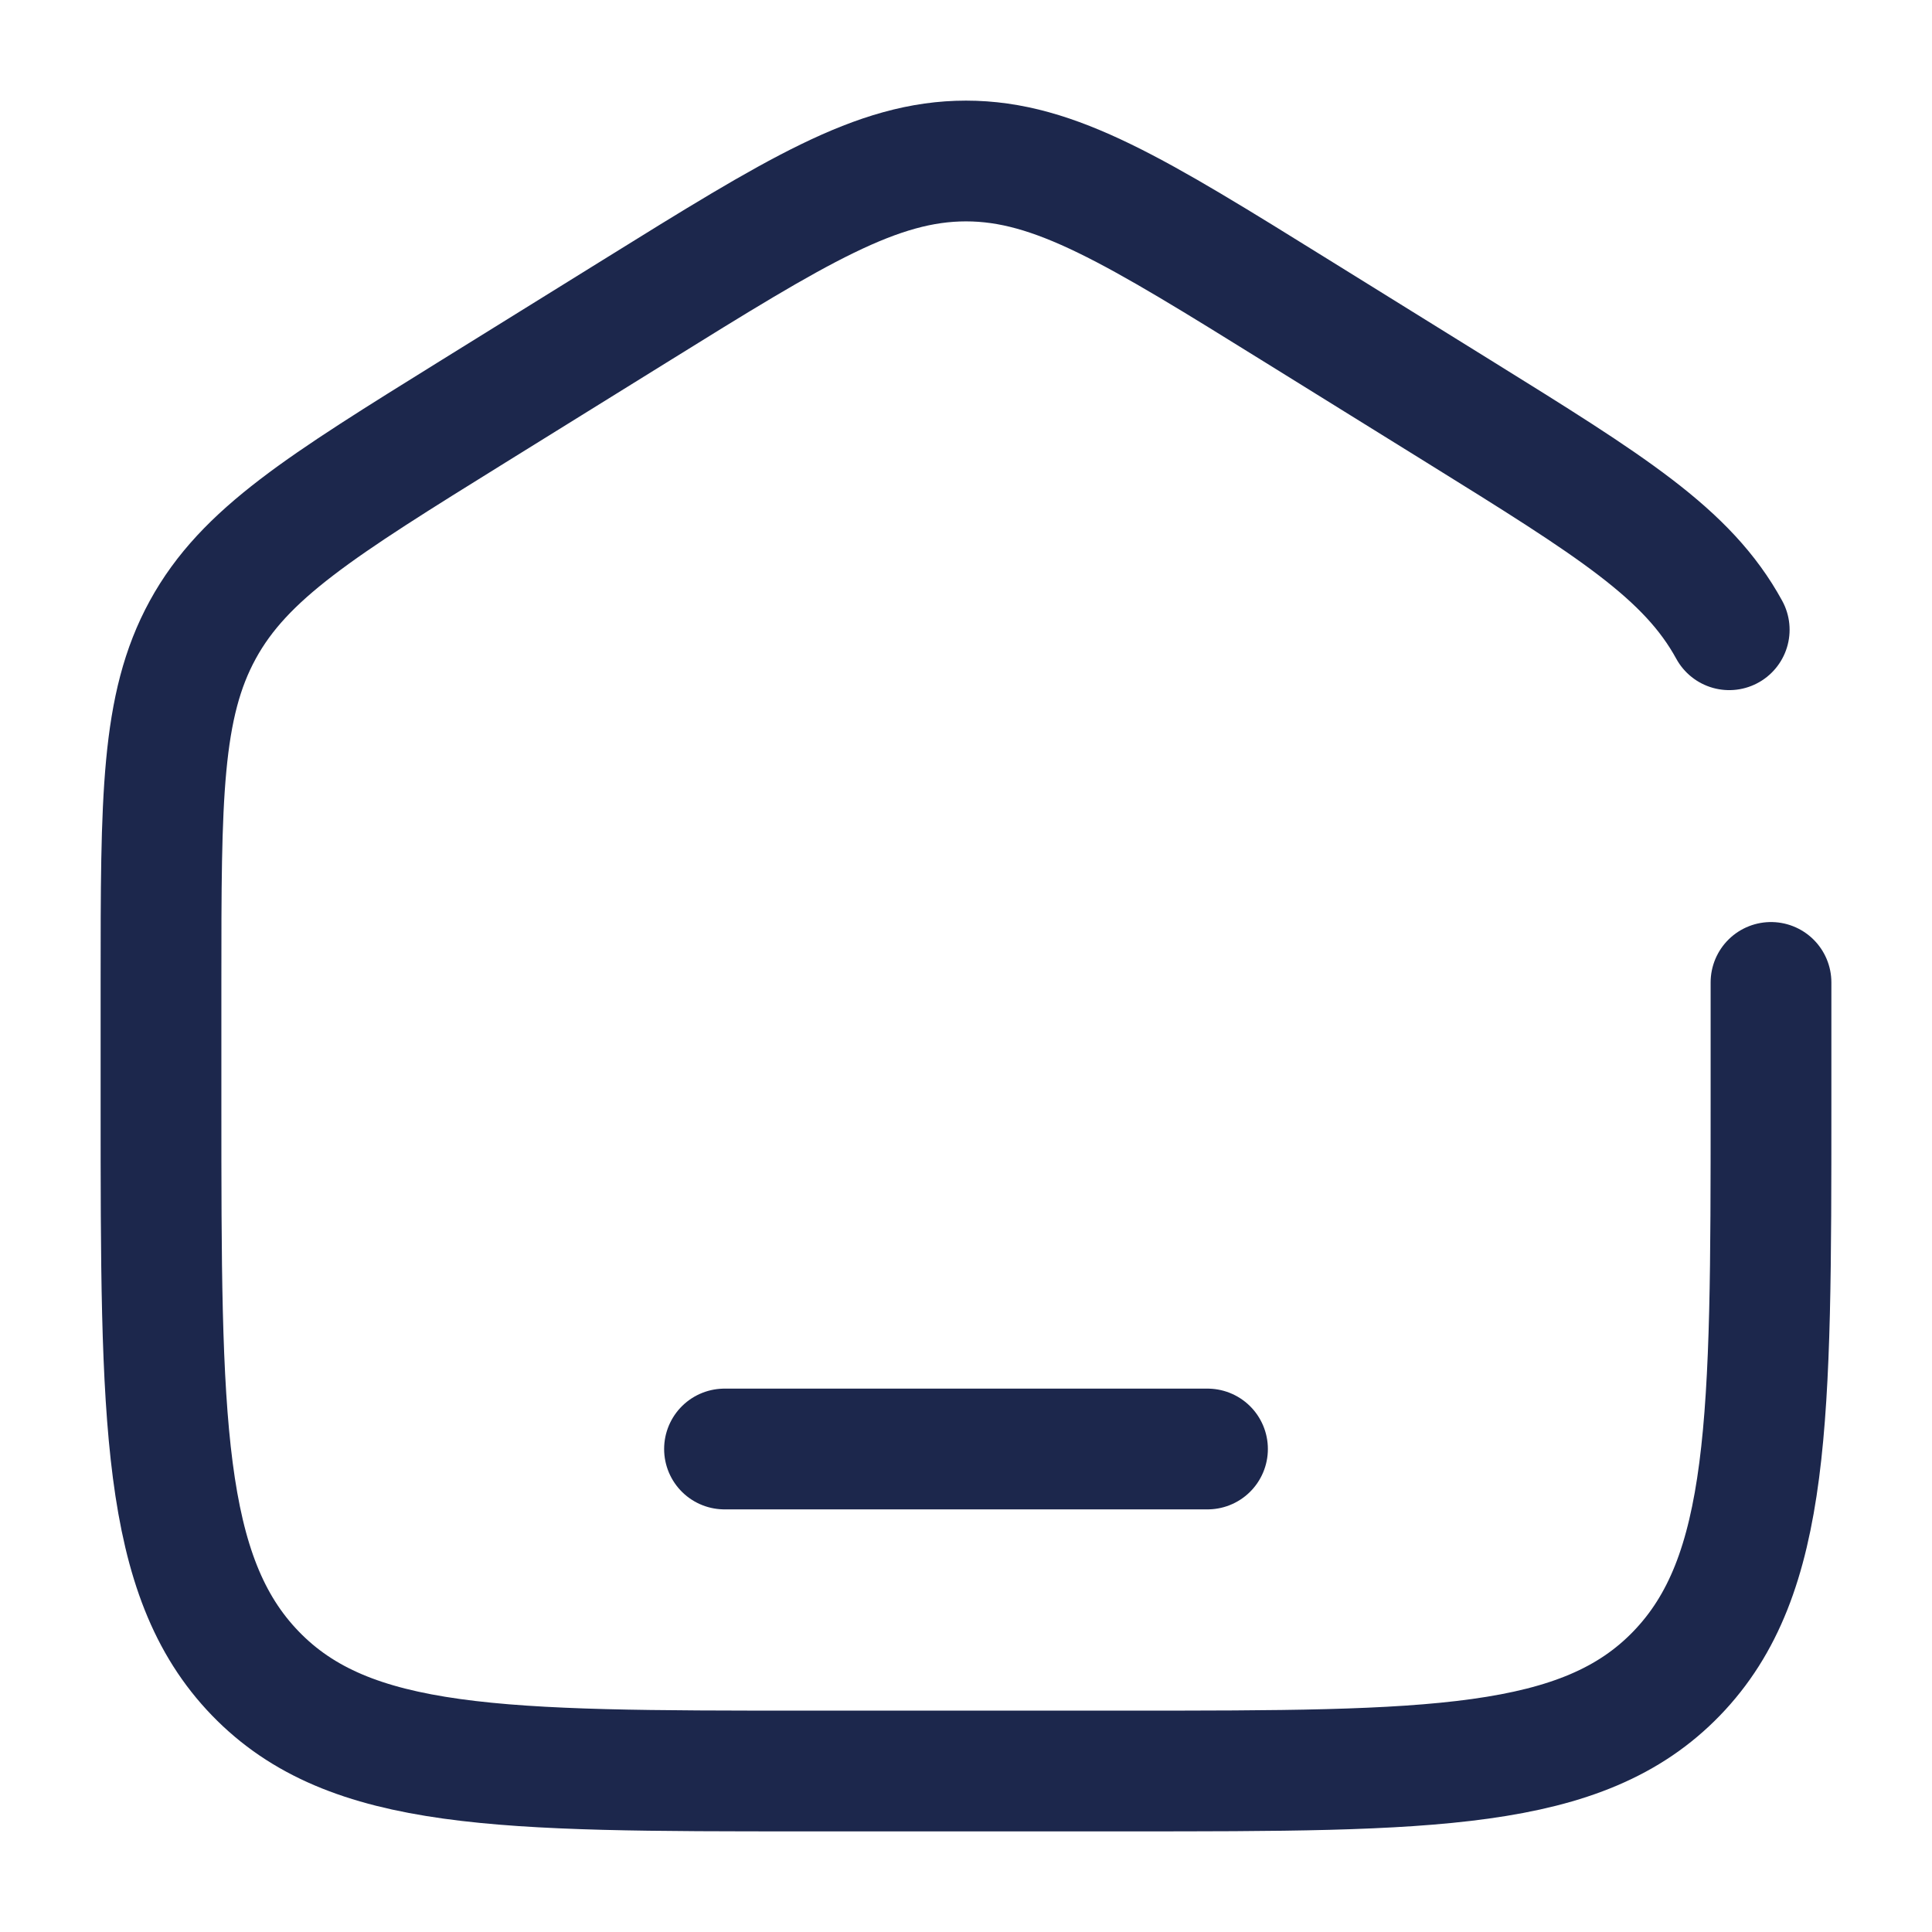
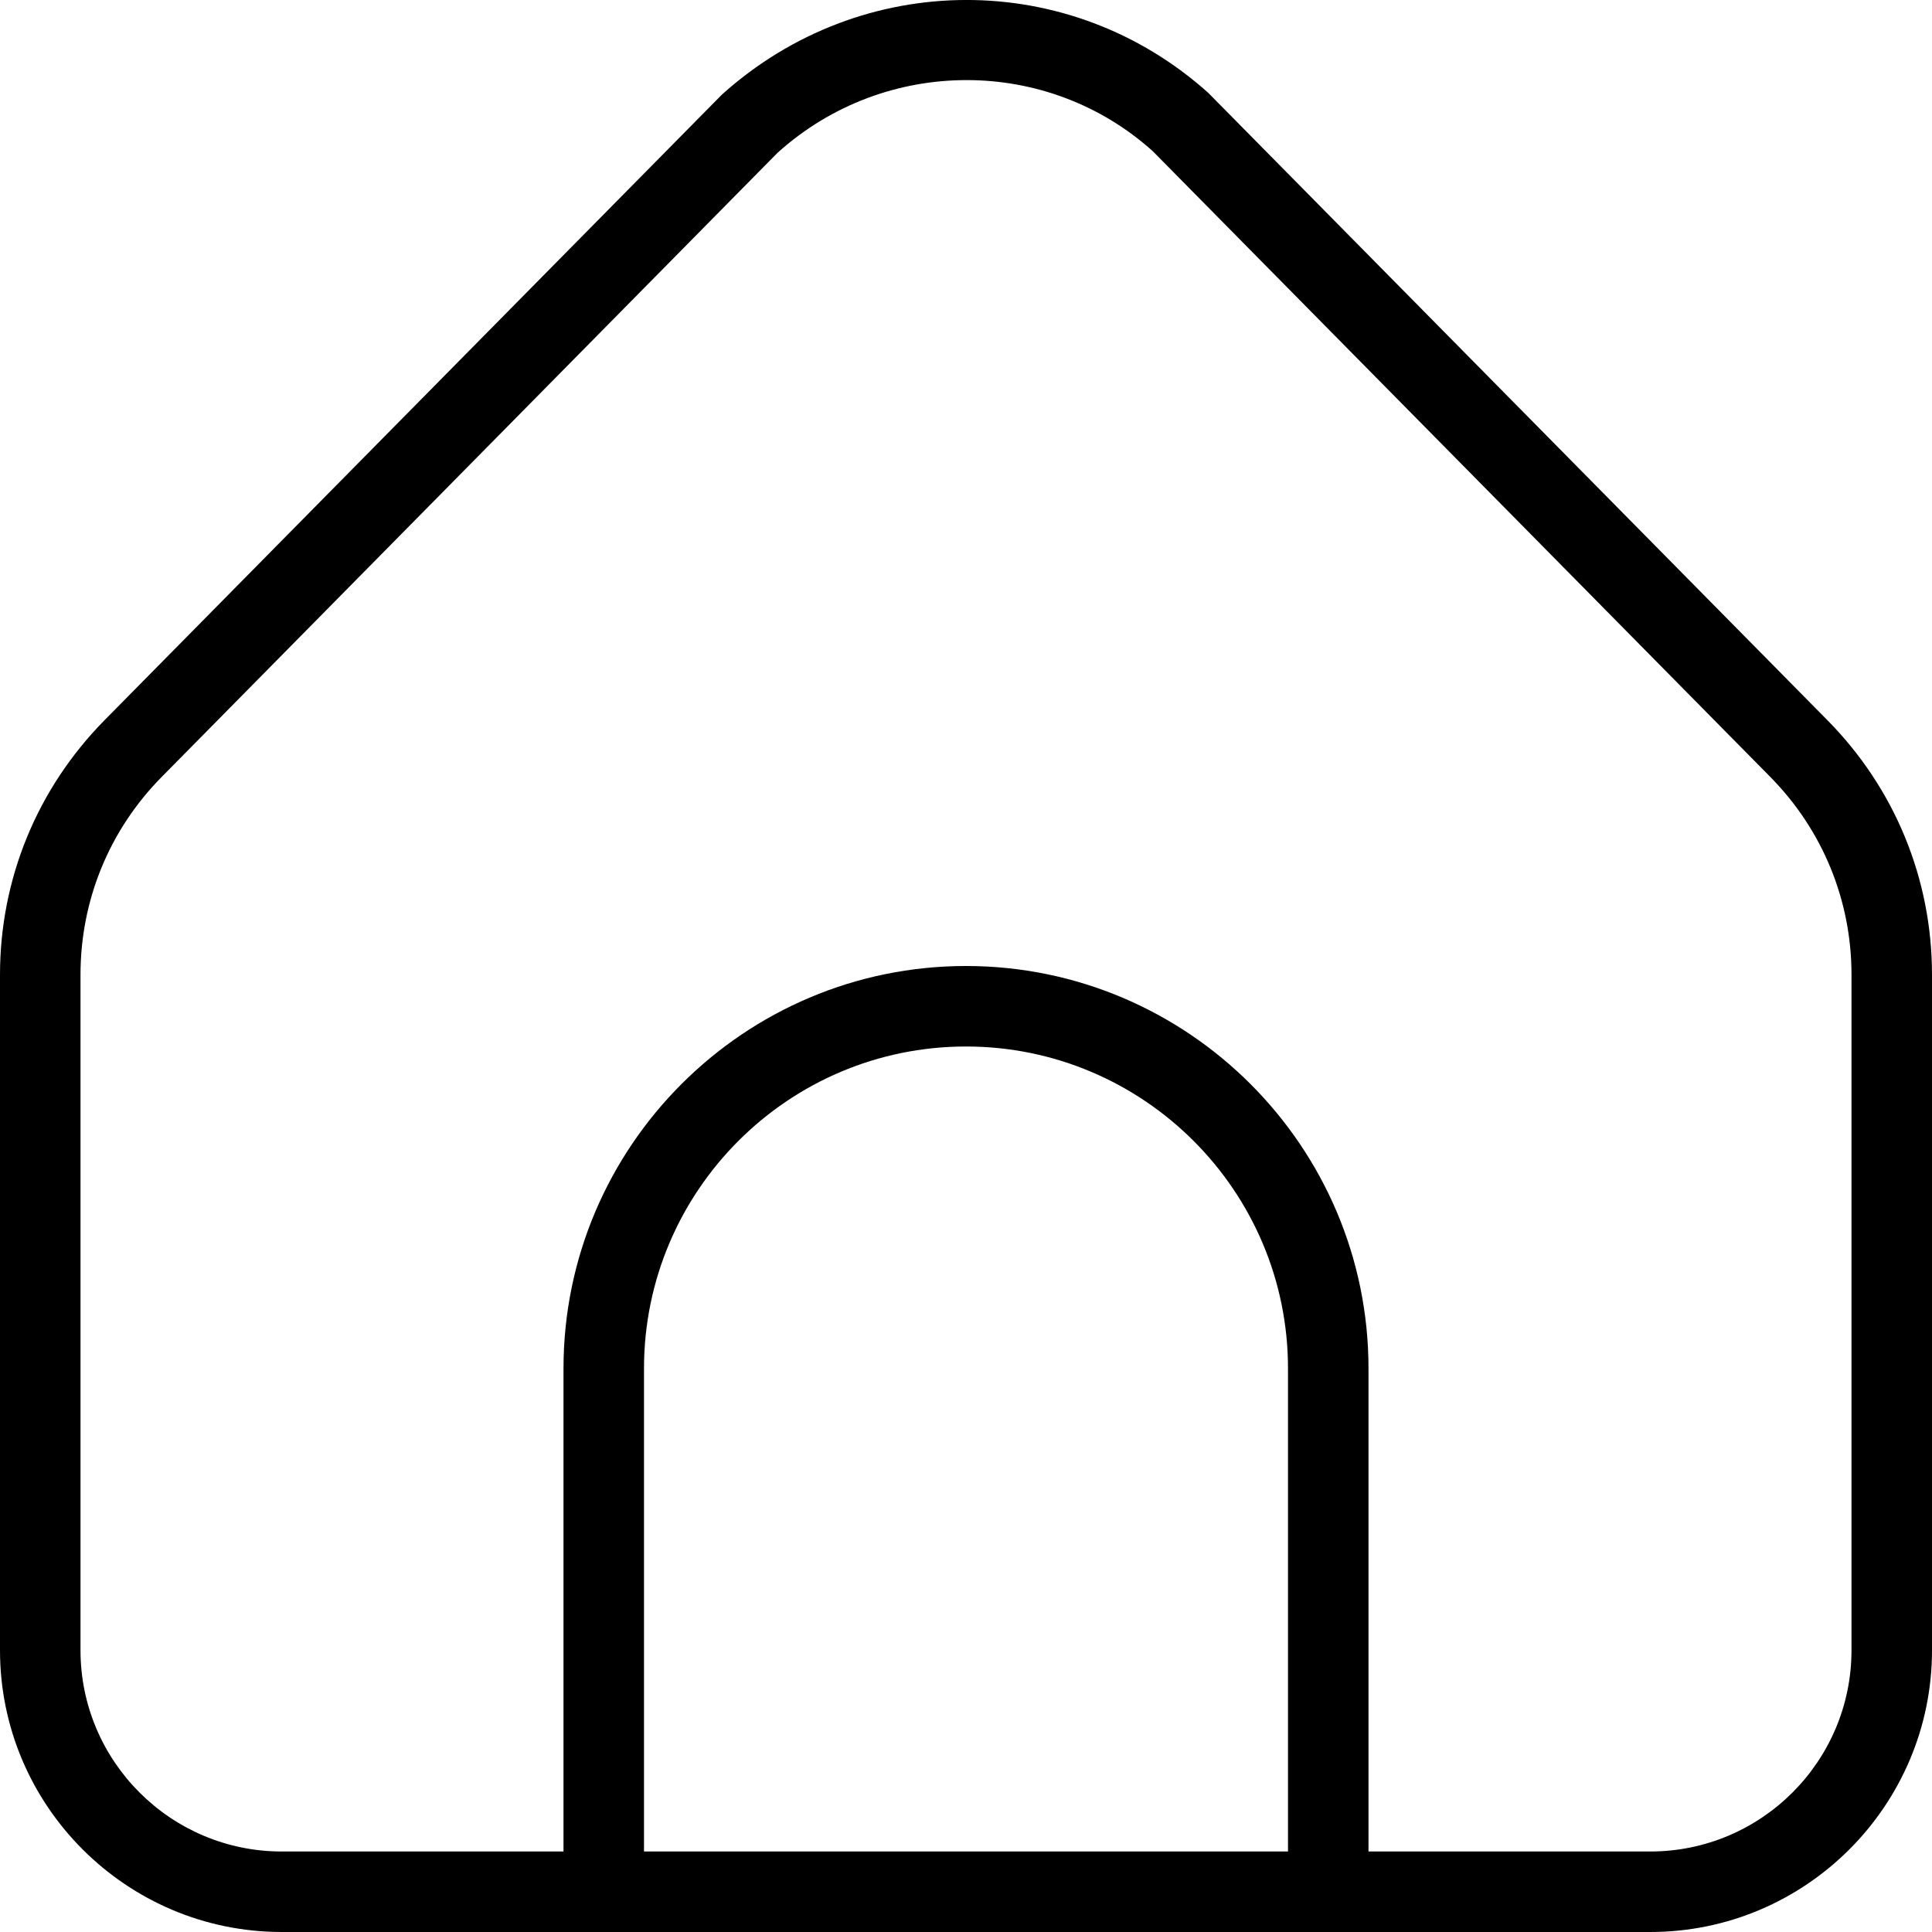
- <svg xmlns="http://www.w3.org/2000/svg" width="800px" height="800px" viewBox="0 0 24 24" fill="none">
-   <path d="M22 12.204V13.725C22 17.626 22 19.576 20.828 20.788C19.657 22 17.771 22 14 22H10C6.229 22 4.343 22 3.172 20.788C2 19.576 2 17.626 2 13.725V12.204C2 9.915 2 8.771 2.519 7.823C3.038 6.874 3.987 6.286 5.884 5.108L7.884 3.867C9.889 2.622 10.892 2 12 2C13.108 2 14.111 2.622 16.116 3.867L18.116 5.108C20.013 6.286 20.962 6.874 21.481 7.823" stroke="#1C274C" stroke-width="1.5" stroke-linecap="round" />
-   <path d="M15 18H9" stroke="#1C274C" stroke-width="1.5" stroke-linecap="round" />
+ <svg xmlns="http://www.w3.org/2000/svg" id="Layer_1" data-name="Layer 1" viewBox="0 0 24 24">
+   <path d="M22.702,8.948L15.01,1.154c-1.717-1.542-4.303-1.543-6.042,.021L1.297,8.948c-.836,.849-1.297,1.971-1.297,3.161v8.391c0,1.93,1.57,3.5,3.5,3.5H20.5c1.93,0,3.5-1.57,3.5-3.5V12.109c0-1.19-.461-2.313-1.298-3.161Zm-6.702,14.052H8v-6c0-2.206,1.794-4,4-4s4,1.794,4,4v6Zm7-2.5c0,1.379-1.121,2.5-2.5,2.5h-3.5v-6c0-2.757-2.243-5-5-5s-5,2.243-5,5v6H3.5c-1.378,0-2.5-1.121-2.5-2.5V12.109c0-.926,.358-1.799,1.009-2.458L9.659,1.898c.67-.604,1.511-.903,2.349-.903,.831,0,1.658,.295,2.312,.883l7.671,7.773c.65,.659,1.009,1.532,1.009,2.458v8.391Z" />
</svg>
